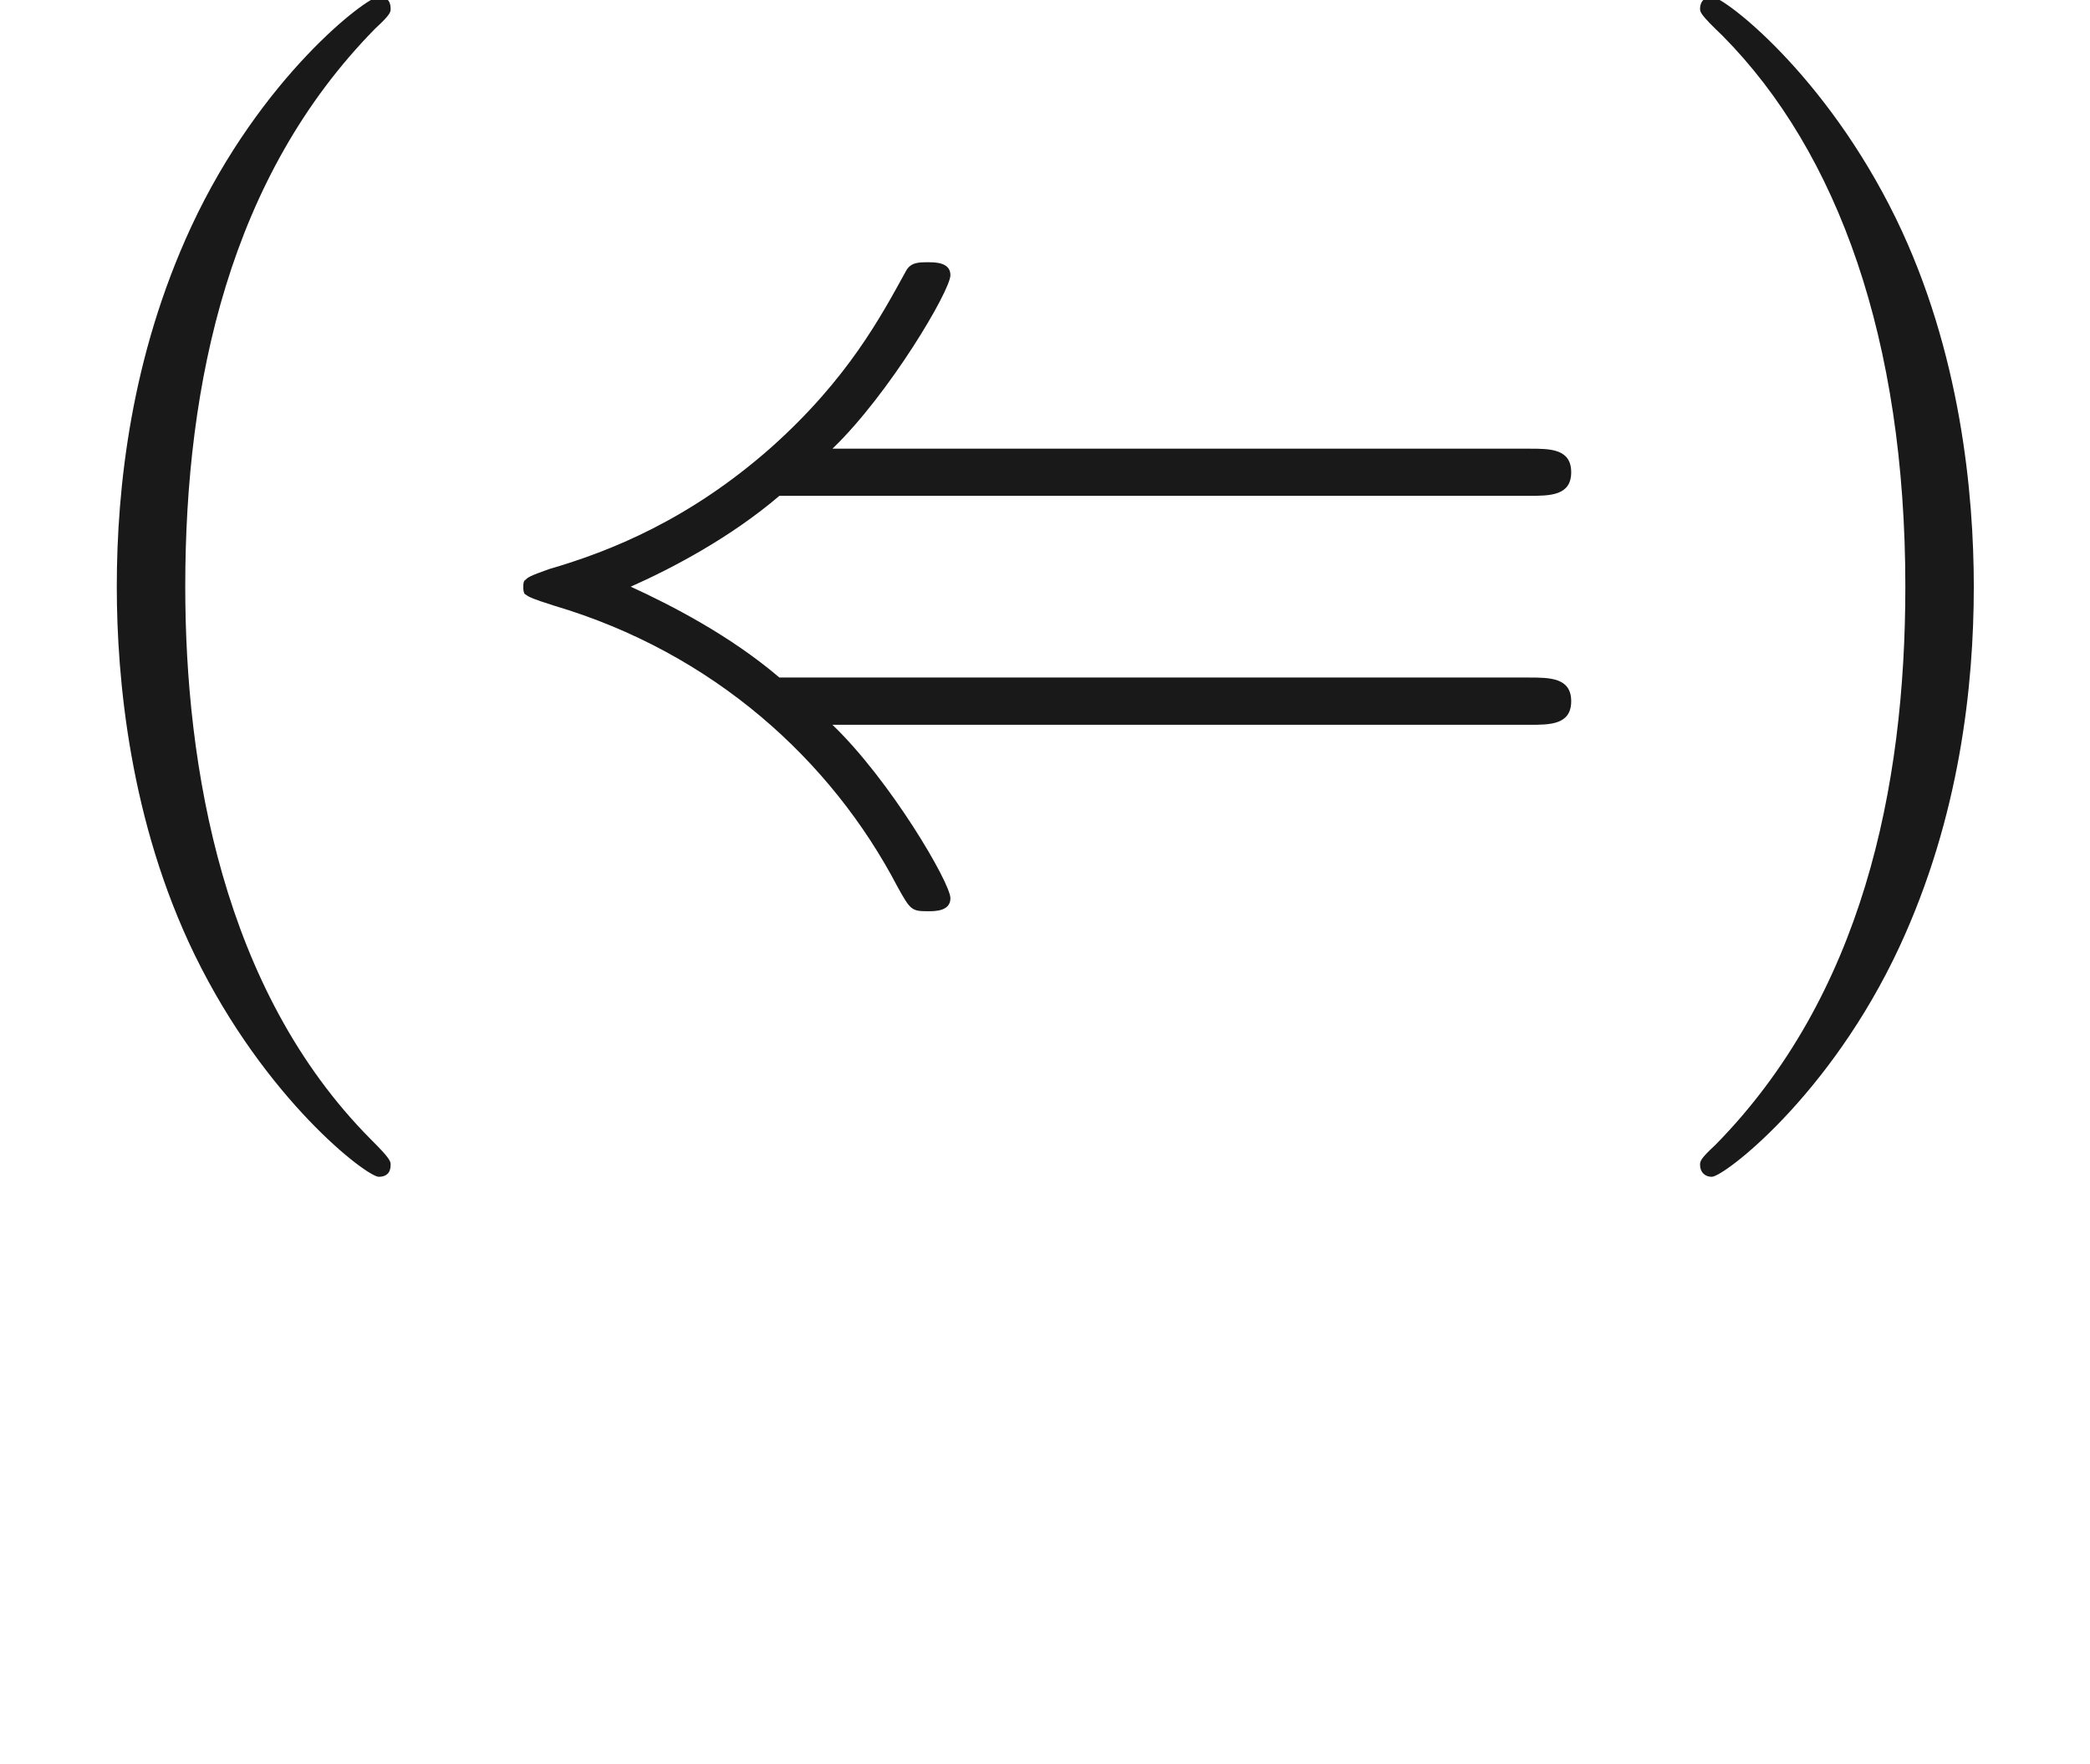
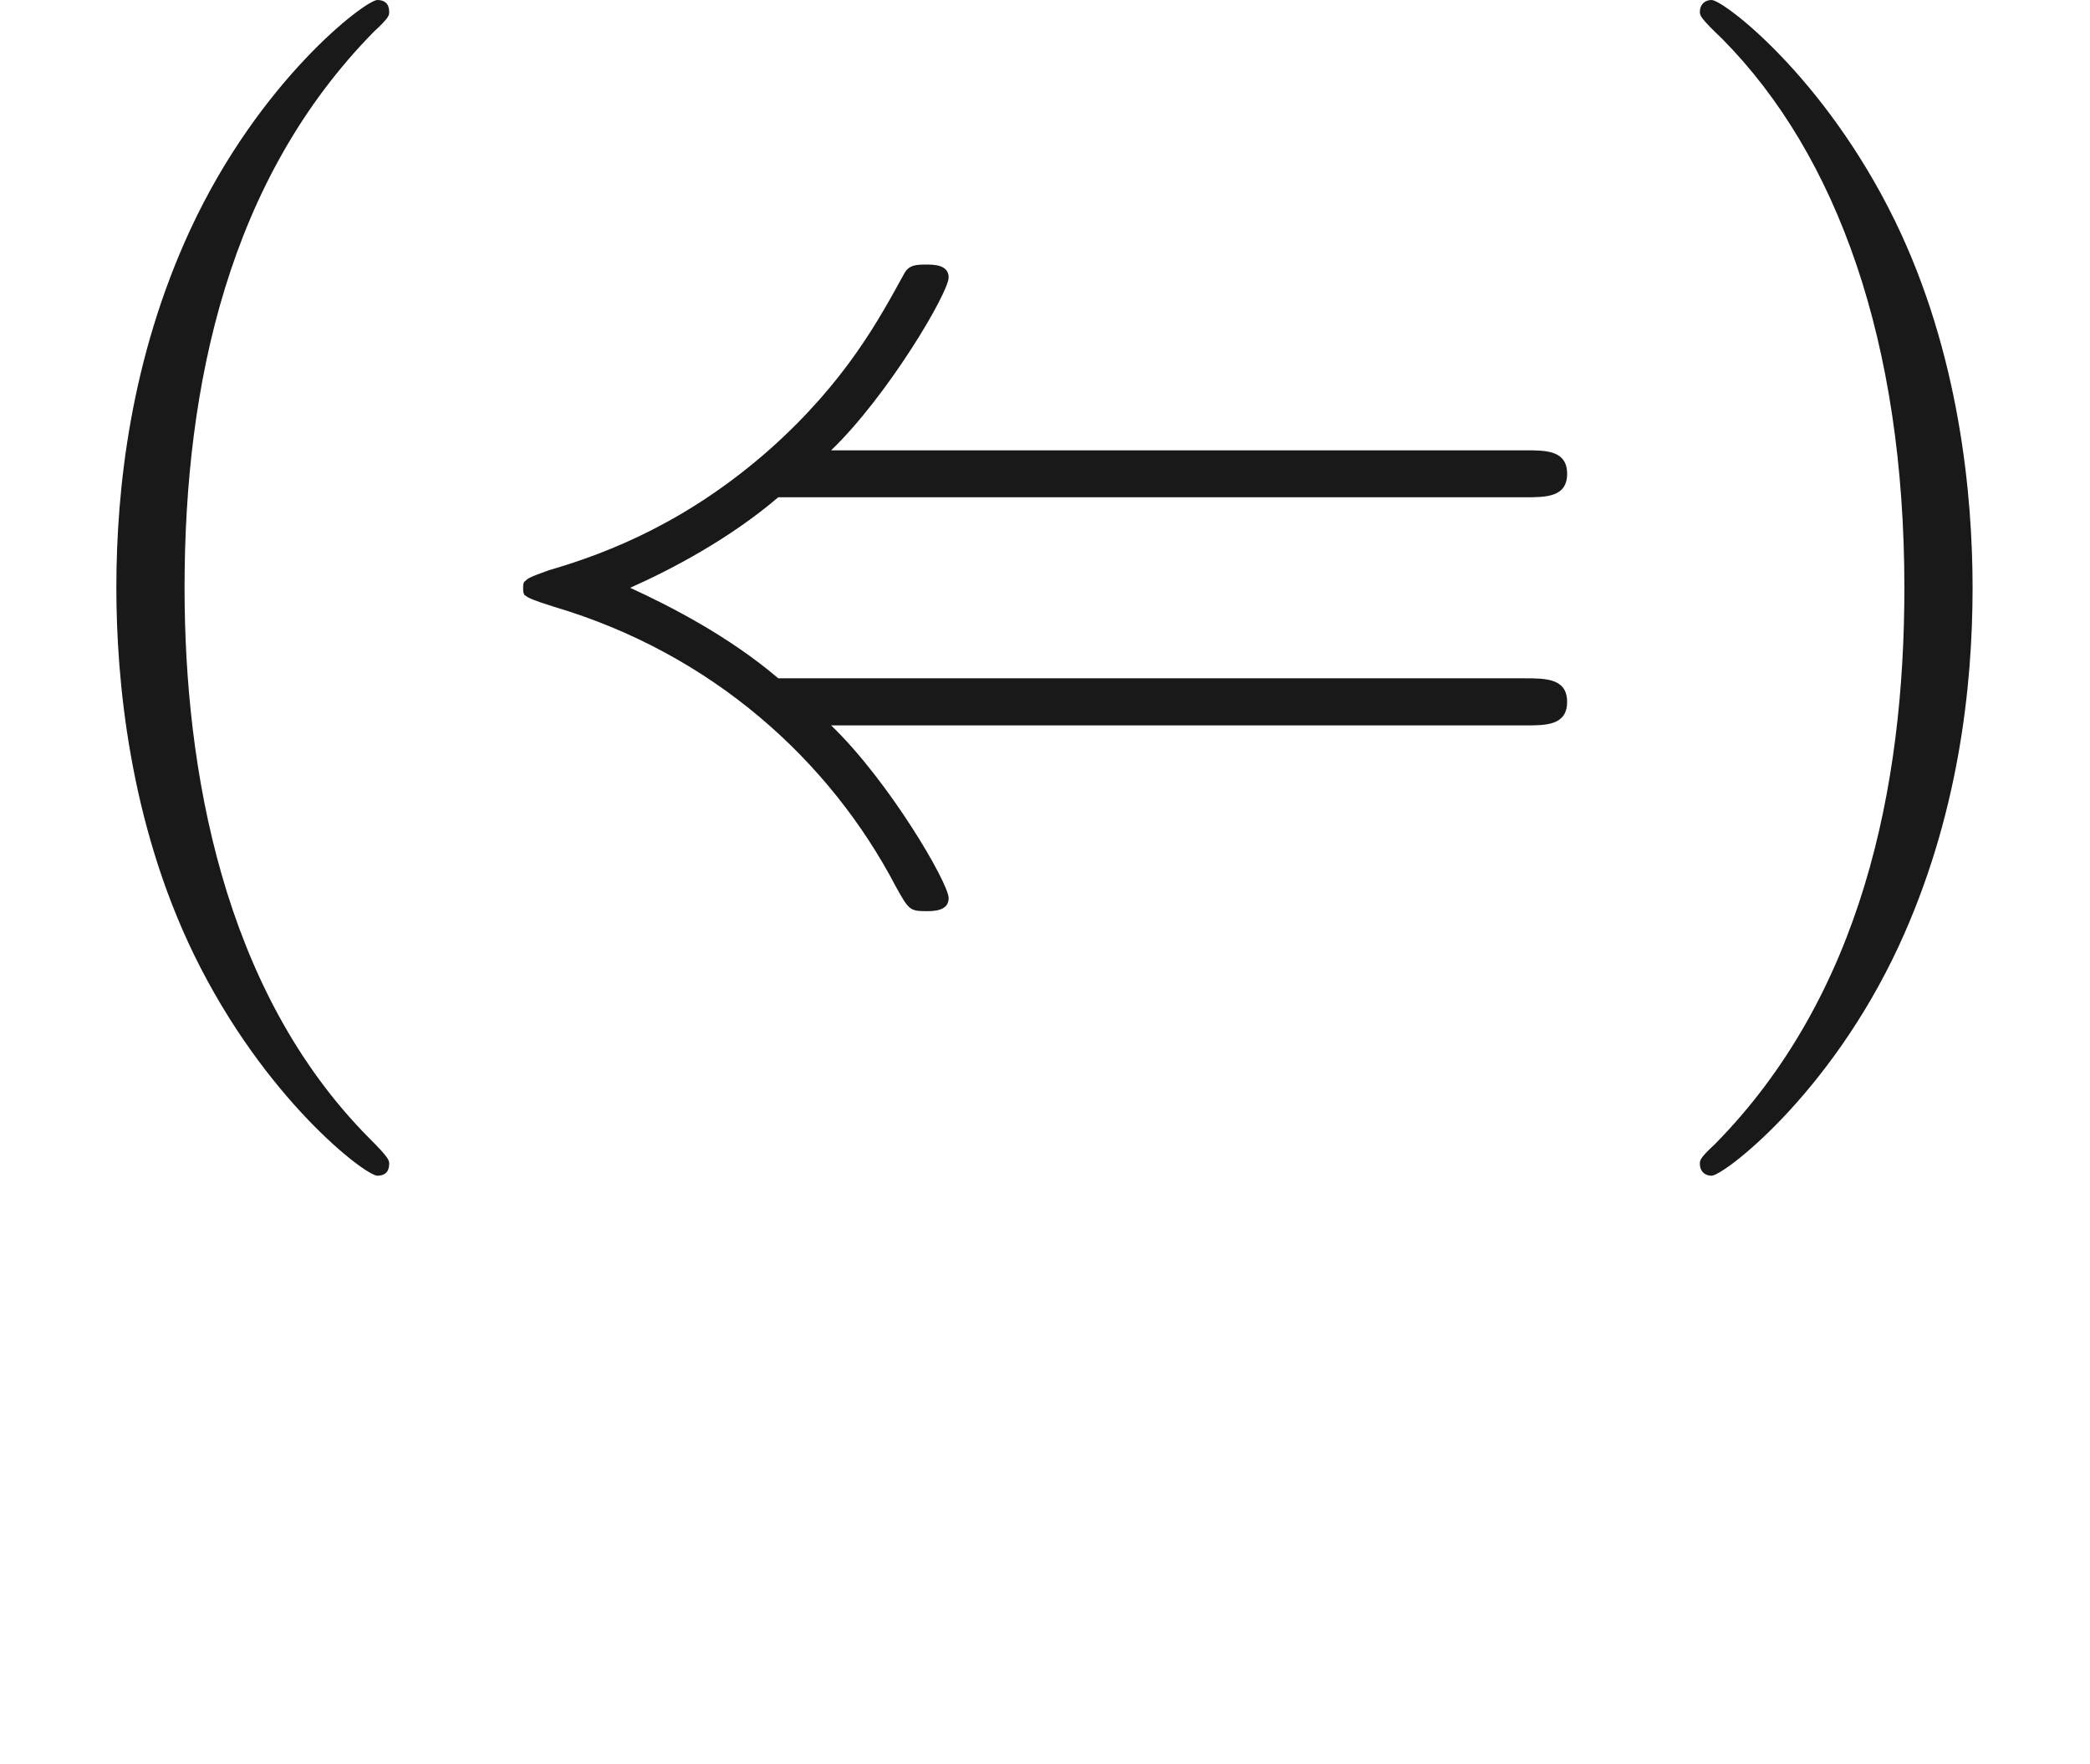
- <svg xmlns="http://www.w3.org/2000/svg" xmlns:ns1="http://github.com/leegao/readme2tex/" xmlns:xlink="http://www.w3.org/1999/xlink" height="14.888pt" ns1:offset="2.481320000000009" version="1.1" viewBox="-52.093 -69.481 17.645 14.888" width="17.645pt">
+ <svg xmlns="http://www.w3.org/2000/svg" xmlns:ns1="http://github.com/leegao/readme2tex/" xmlns:xlink="http://www.w3.org/1999/xlink" height="14.944pt" ns1:offset="2.4906600000000054" version="1.1" viewBox="-52.075 -69.509 17.711 14.944" width="17.711pt">
  <defs>
    <path d="M9.056 -1.325C9.225 -1.325 9.405 -1.325 9.405 -1.524S9.225 -1.724 9.046 -1.724H2.72C2.301 -2.082 1.793 -2.341 1.465 -2.491C1.823 -2.65 2.311 -2.909 2.72 -3.258H9.046C9.225 -3.258 9.405 -3.258 9.405 -3.457S9.225 -3.656 9.056 -3.656H3.168C3.646 -4.115 4.164 -4.991 4.164 -5.121C4.164 -5.23 4.035 -5.23 3.975 -5.23C3.895 -5.23 3.826 -5.23 3.786 -5.151C3.577 -4.772 3.298 -4.244 2.65 -3.666C1.963 -3.059 1.295 -2.79 0.777 -2.64C0.608 -2.58 0.598 -2.57 0.578 -2.55C0.558 -2.54 0.558 -2.511 0.558 -2.491S0.558 -2.451 0.568 -2.431L0.598 -2.411C0.618 -2.401 0.628 -2.391 0.817 -2.331C2.162 -1.933 3.158 -1.026 3.716 0.04C3.826 0.239 3.836 0.249 3.975 0.249C4.035 0.249 4.164 0.249 4.164 0.139C4.164 0.01 3.656 -0.857 3.168 -1.325H9.056Z" id="g0-40" />
    <path d="M3.298 2.391C3.298 2.361 3.298 2.341 3.128 2.172C1.883 0.917 1.564 -0.966 1.564 -2.491C1.564 -4.224 1.943 -5.958 3.168 -7.203C3.298 -7.323 3.298 -7.342 3.298 -7.372C3.298 -7.442 3.258 -7.472 3.198 -7.472C3.098 -7.472 2.202 -6.795 1.614 -5.529C1.106 -4.433 0.986 -3.328 0.986 -2.491C0.986 -1.714 1.096 -0.508 1.644 0.618C2.242 1.843 3.098 2.491 3.198 2.491C3.258 2.491 3.298 2.461 3.298 2.391Z" id="g1-40" />
-     <path d="M2.879 -2.491C2.879 -3.268 2.77 -4.473 2.222 -5.599C1.624 -6.824 0.767 -7.472 0.667 -7.472C0.608 -7.472 0.568 -7.432 0.568 -7.372C0.568 -7.342 0.568 -7.323 0.757 -7.143C1.734 -6.157 2.301 -4.573 2.301 -2.491C2.301 -0.787 1.933 0.966 0.697 2.222C0.568 2.341 0.568 2.361 0.568 2.391C0.568 2.451 0.608 2.491 0.667 2.491C0.767 2.491 1.664 1.813 2.252 0.548C2.76 -0.548 2.879 -1.654 2.879 -2.491Z" id="g1-41" />
-     <path d="M3.318 -0.757C3.357 -0.359 3.626 0.06 4.095 0.06C4.304 0.06 4.912 -0.08 4.912 -0.887V-1.445H4.663V-0.887C4.663 -0.309 4.413 -0.249 4.304 -0.249C3.975 -0.249 3.935 -0.697 3.935 -0.747V-2.74C3.935 -3.158 3.935 -3.547 3.577 -3.915C3.188 -4.304 2.69 -4.463 2.212 -4.463C1.395 -4.463 0.707 -3.995 0.707 -3.337C0.707 -3.039 0.907 -2.869 1.166 -2.869C1.445 -2.869 1.624 -3.068 1.624 -3.328C1.624 -3.447 1.574 -3.776 1.116 -3.786C1.385 -4.135 1.873 -4.244 2.192 -4.244C2.68 -4.244 3.248 -3.856 3.248 -2.969V-2.6C2.74 -2.57 2.042 -2.54 1.415 -2.242C0.667 -1.903 0.418 -1.385 0.418 -0.946C0.418 -0.139 1.385 0.11 2.012 0.11C2.67 0.11 3.128 -0.289 3.318 -0.757ZM3.248 -2.391V-1.395C3.248 -0.448 2.531 -0.11 2.082 -0.11C1.594 -0.11 1.186 -0.458 1.186 -0.956C1.186 -1.504 1.604 -2.331 3.248 -2.391Z" id="g1-97" />
+     <path d="M2.879 -2.491C2.879 -3.268 2.77 -4.473 2.222 -5.599C1.624 -6.824 0.767 -7.472 0.667 -7.472C0.608 -7.472 0.568 -7.432 0.568 -7.372C0.568 -7.342 0.568 -7.323 0.757 -7.143C1.733 -6.157 2.301 -4.573 2.301 -2.491C2.301 -0.787 1.933 0.966 0.697 2.222C0.568 2.341 0.568 2.361 0.568 2.391C0.568 2.451 0.608 2.491 0.667 2.491C0.767 2.491 1.664 1.813 2.252 0.548C2.76 -0.548 2.879 -1.654 2.879 -2.491Z" id="g1-41" />
+     <path d="M3.318 -0.757C3.357 -0.359 3.626 0.06 4.095 0.06C4.304 0.06 4.912 -0.08 4.912 -0.887V-1.445H4.663V-0.887C4.663 -0.309 4.413 -0.249 4.304 -0.249C3.975 -0.249 3.935 -0.697 3.935 -0.747V-2.74C3.935 -3.158 3.935 -3.547 3.577 -3.915C3.188 -4.304 2.69 -4.463 2.212 -4.463C1.395 -4.463 0.707 -3.995 0.707 -3.337C0.707 -3.039 0.907 -2.869 1.166 -2.869C1.445 -2.869 1.624 -3.068 1.624 -3.328C1.624 -3.447 1.574 -3.776 1.116 -3.786C1.385 -4.134 1.873 -4.244 2.192 -4.244C2.68 -4.244 3.248 -3.856 3.248 -2.969V-2.6C2.74 -2.57 2.042 -2.54 1.415 -2.242C0.667 -1.903 0.418 -1.385 0.418 -0.946C0.418 -0.139 1.385 0.11 2.012 0.11C2.67 0.11 3.128 -0.289 3.318 -0.757ZM3.248 -2.391V-1.395C3.248 -0.448 2.531 -0.11 2.082 -0.11C1.594 -0.11 1.186 -0.458 1.186 -0.956C1.186 -1.504 1.604 -2.331 3.248 -2.391Z" id="g1-97" />
  </defs>
  <g fill-opacity="0.9" id="page1">
-     <use x="-52.093" y="-62.037" xlink:href="#g1-40" />
-     <use x="-48.233" y="-62.037" xlink:href="#g0-40" />
-     <use x="-38.308" y="-62.037" xlink:href="#g1-41" />
+     <use x="-52.075" y="-62.037" xlink:href="#g1-40" />
+     <use x="-48.2" y="-62.037" xlink:href="#g0-40" />
+     <use x="-38.238" y="-62.037" xlink:href="#g1-41" />
  </g>
</svg>
